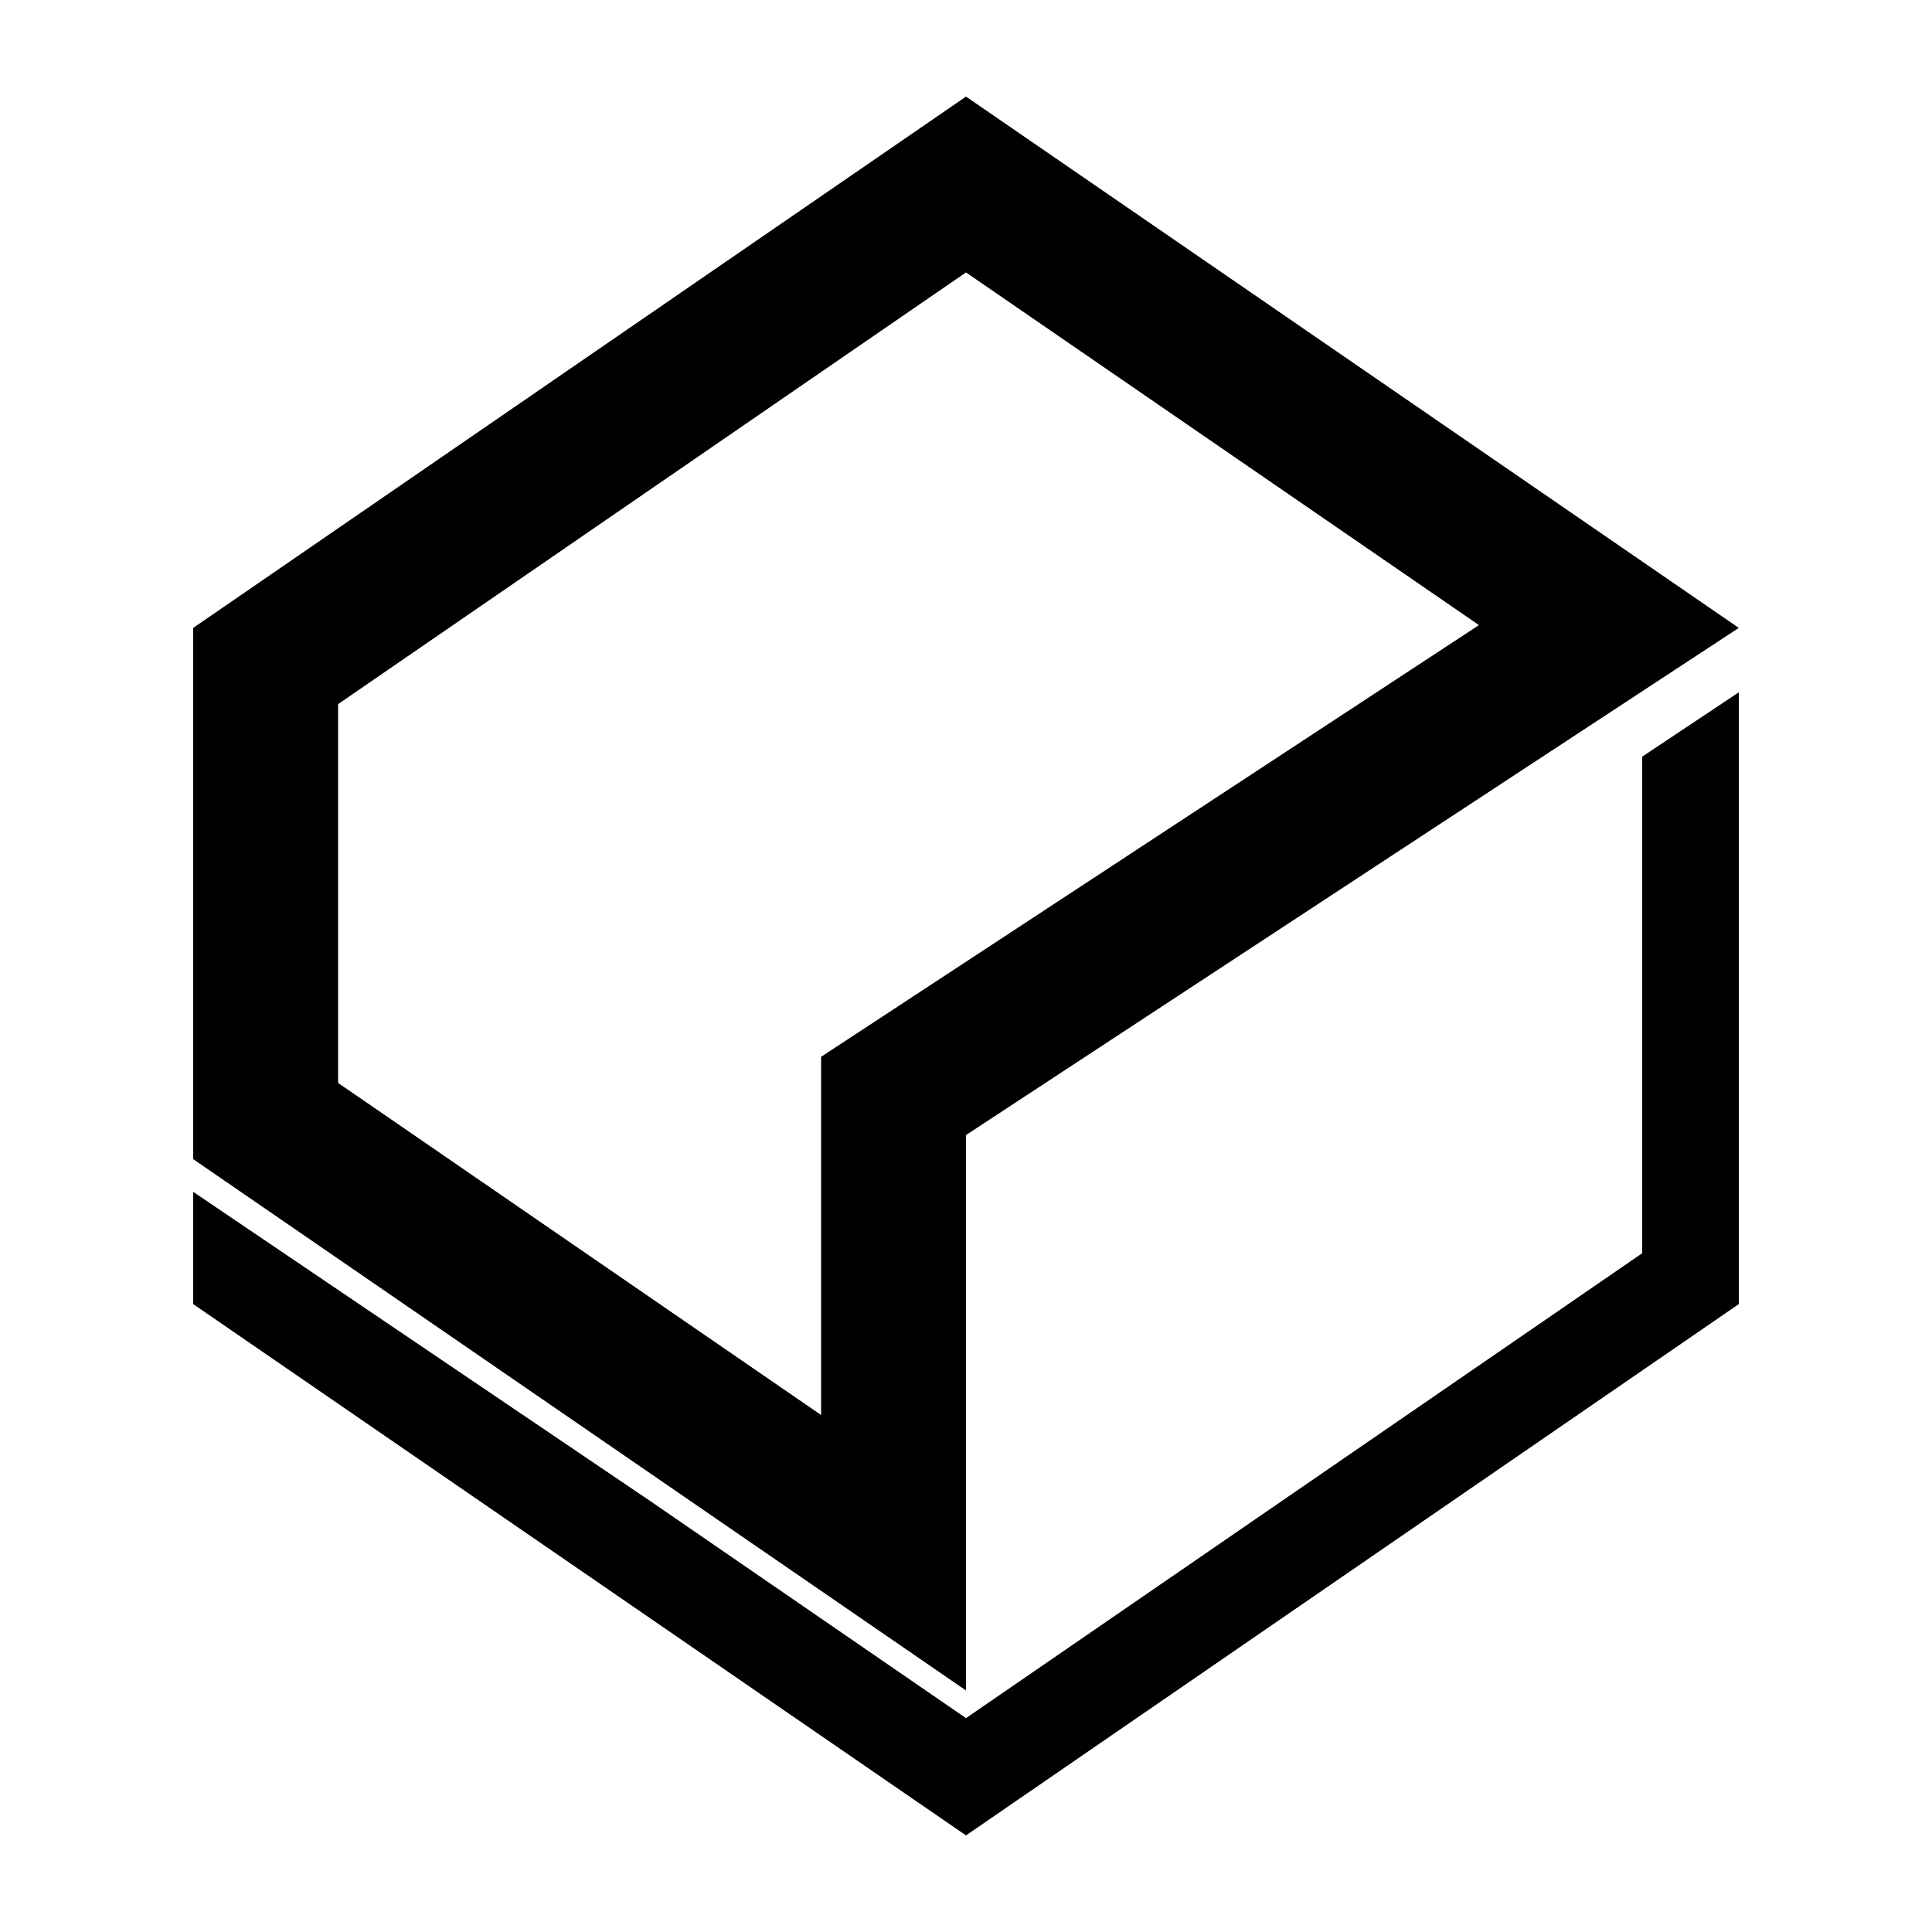
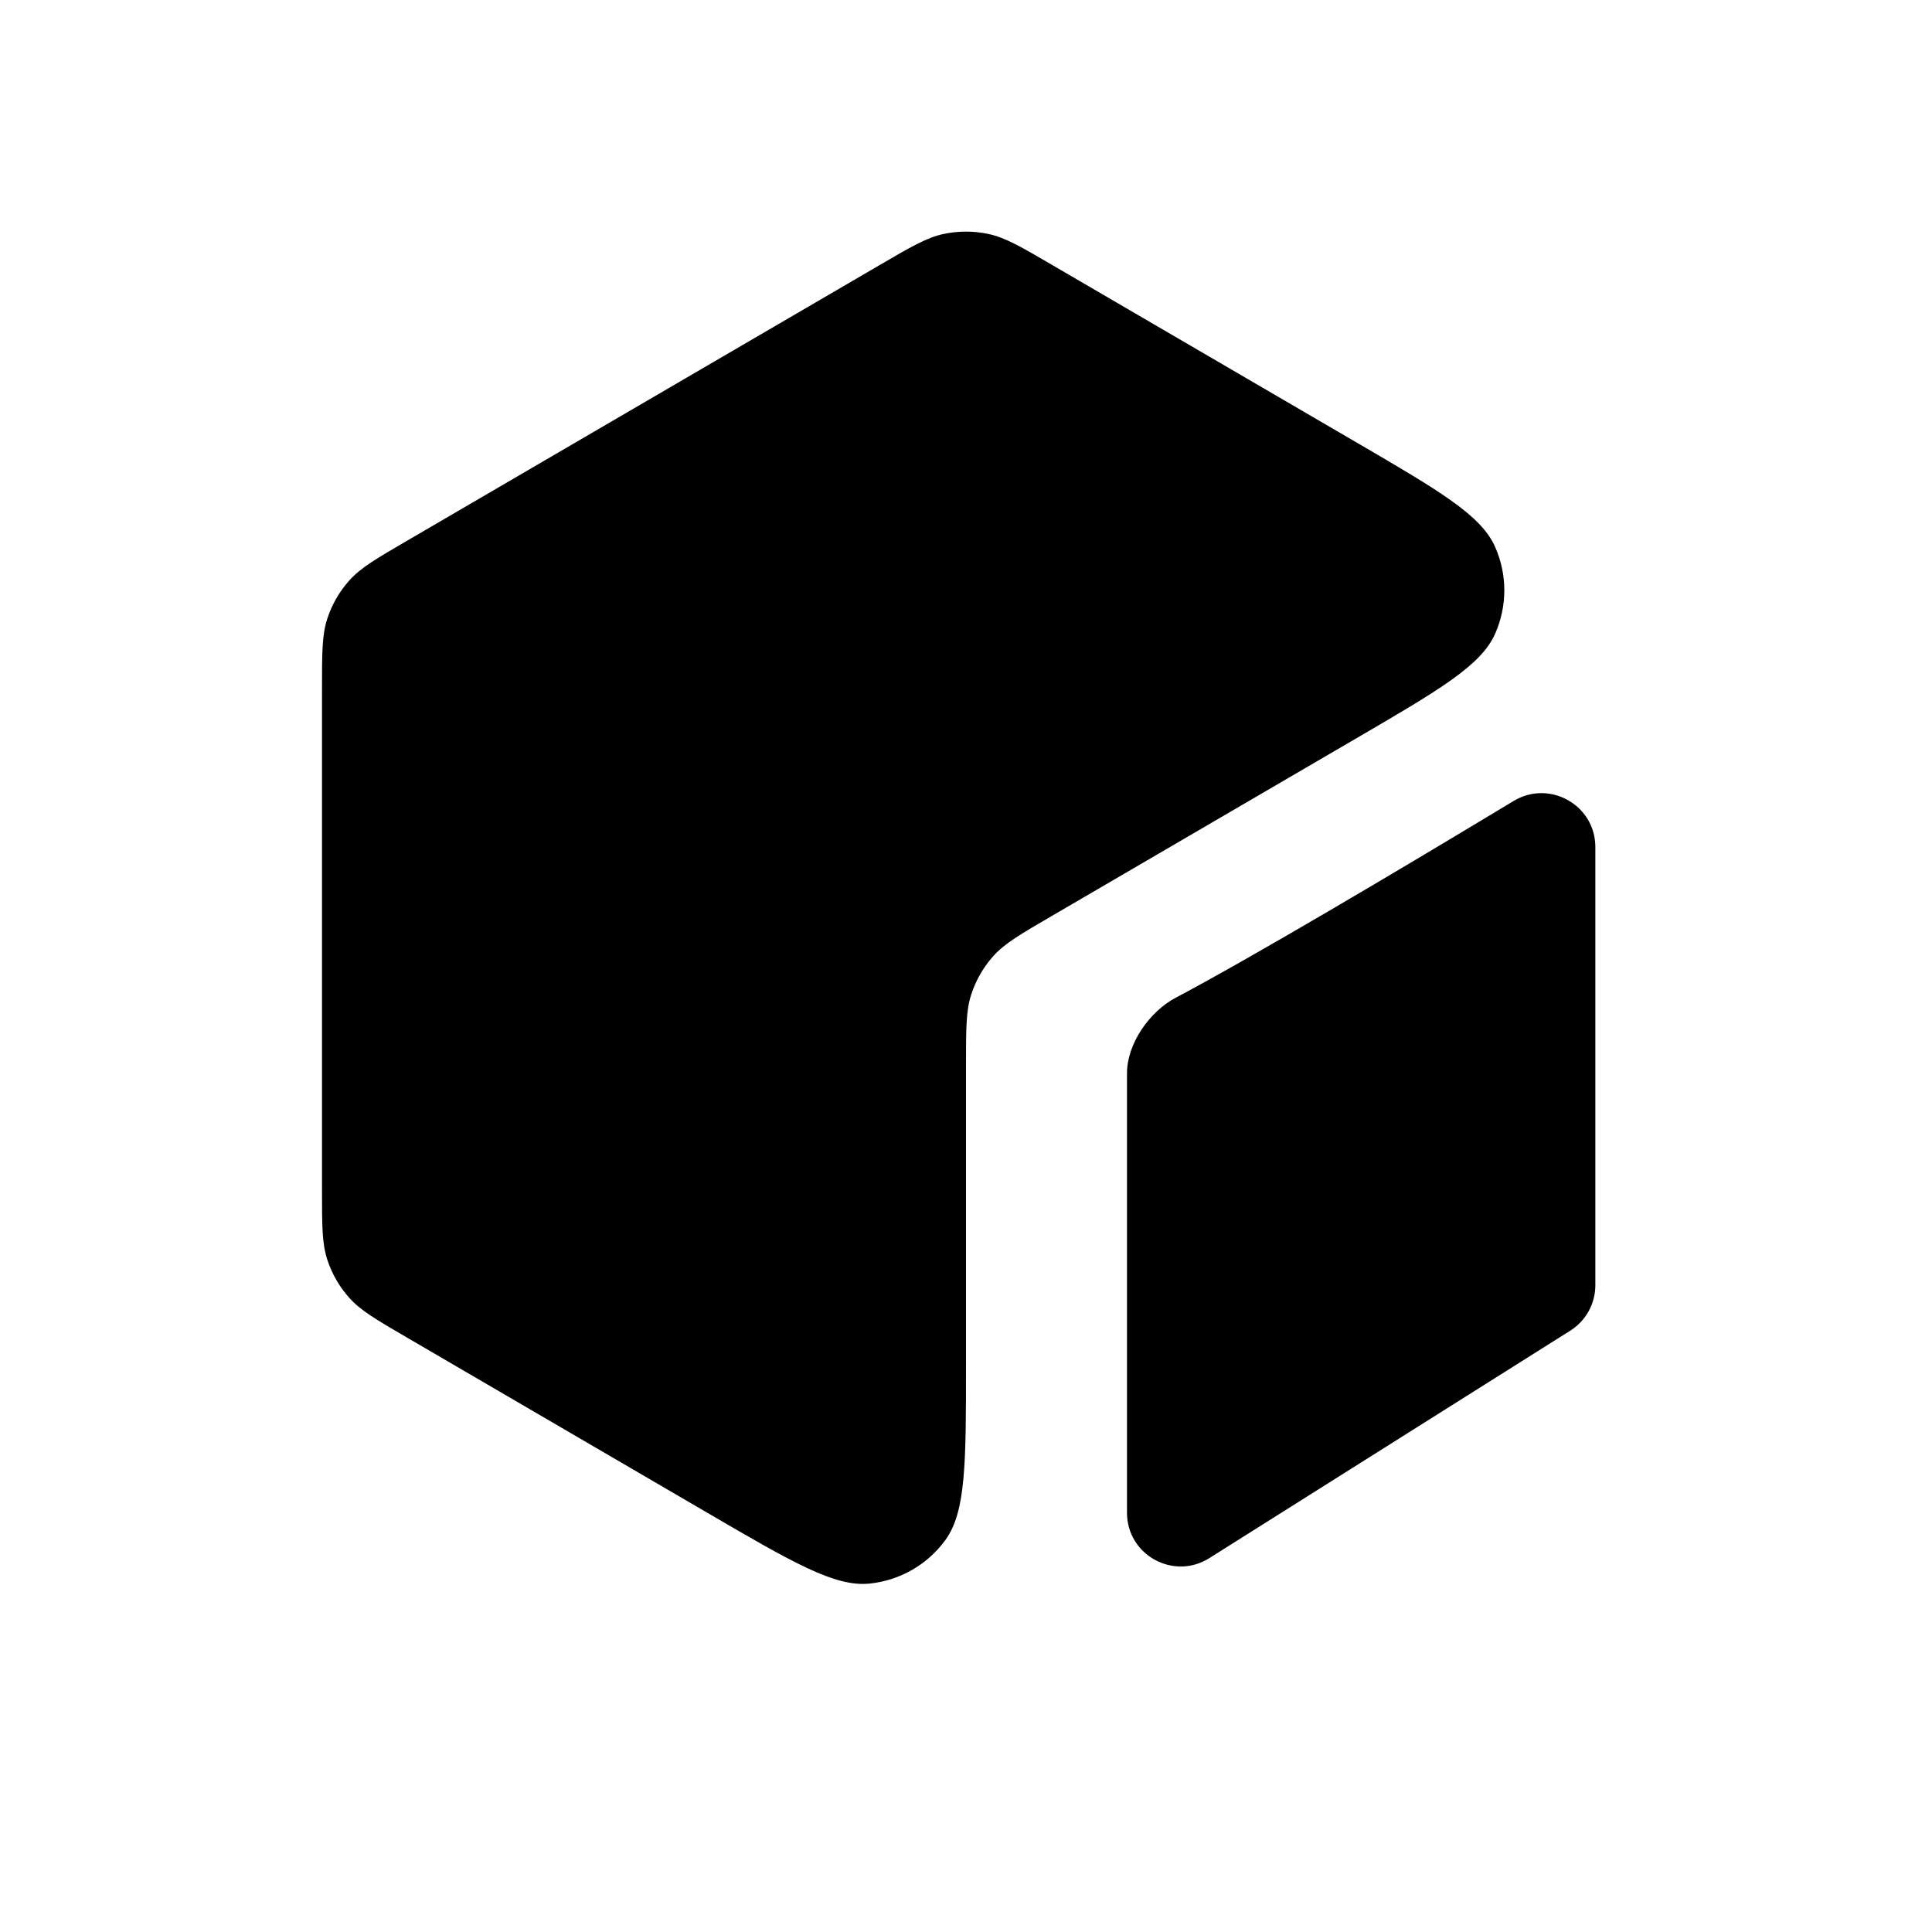
- <svg xmlns="http://www.w3.org/2000/svg" width="24" height="24" viewBox="0 0 40 40" fill="none">
-   <path d="M33.31 12.971L19.177 22.246L18.5 22.69V32.148L5.5 23.21V13.789L20 3.82L33.31 12.971Z" stroke="currentColor" stroke-width="3" />
-   <path d="M36 27L20 38L4 27V24.676L13.447 31.067L20 35.572L34 25.947V15.666L36 14.333V27Z" fill="currentColor" />
+ <svg xmlns="http://www.w3.org/2000/svg" width="100%" height="100%" viewBox="0 0 36 36" fill="none">
+   <path d="M7.588 10.074L16.388 4.941L16.388 4.941C16.975 4.598 17.268 4.427 17.581 4.36C17.857 4.301 18.143 4.301 18.419 4.36C18.732 4.427 19.025 4.598 19.612 4.941L25.262 8.236C26.819 9.144 27.597 9.598 27.859 10.19C28.088 10.706 28.088 11.294 27.859 11.81C27.597 12.402 26.819 12.856 25.262 13.764L25.262 13.764L19.588 17.074C19.009 17.411 18.72 17.58 18.509 17.815C18.323 18.023 18.183 18.268 18.097 18.533C18 18.833 18 19.168 18 19.838V25.429C18 27.256 18 28.169 17.616 28.696C17.282 29.155 16.768 29.45 16.203 29.508C15.555 29.574 14.766 29.113 13.188 28.193L7.588 24.926C7.009 24.589 6.72 24.42 6.51 24.185C6.323 23.977 6.183 23.732 6.097 23.467C6 23.167 6 22.832 6 22.162V12.838C6 12.168 6 11.833 6.097 11.533C6.183 11.268 6.323 11.023 6.51 10.815C6.72 10.58 7.009 10.411 7.588 10.074Z" fill="currentColor" />
+   <path d="M28.204 14.925C26.061 16.219 23.32 17.844 21.908 18.591C21.419 18.849 21 19.448 21 20L21 28.188C21 28.975 21.867 29.453 22.533 29.034L29.261 24.794C29.551 24.611 29.727 24.292 29.727 23.948V15.783C29.727 15.002 28.873 14.521 28.204 14.925Z" fill="currentColor" />
</svg>
